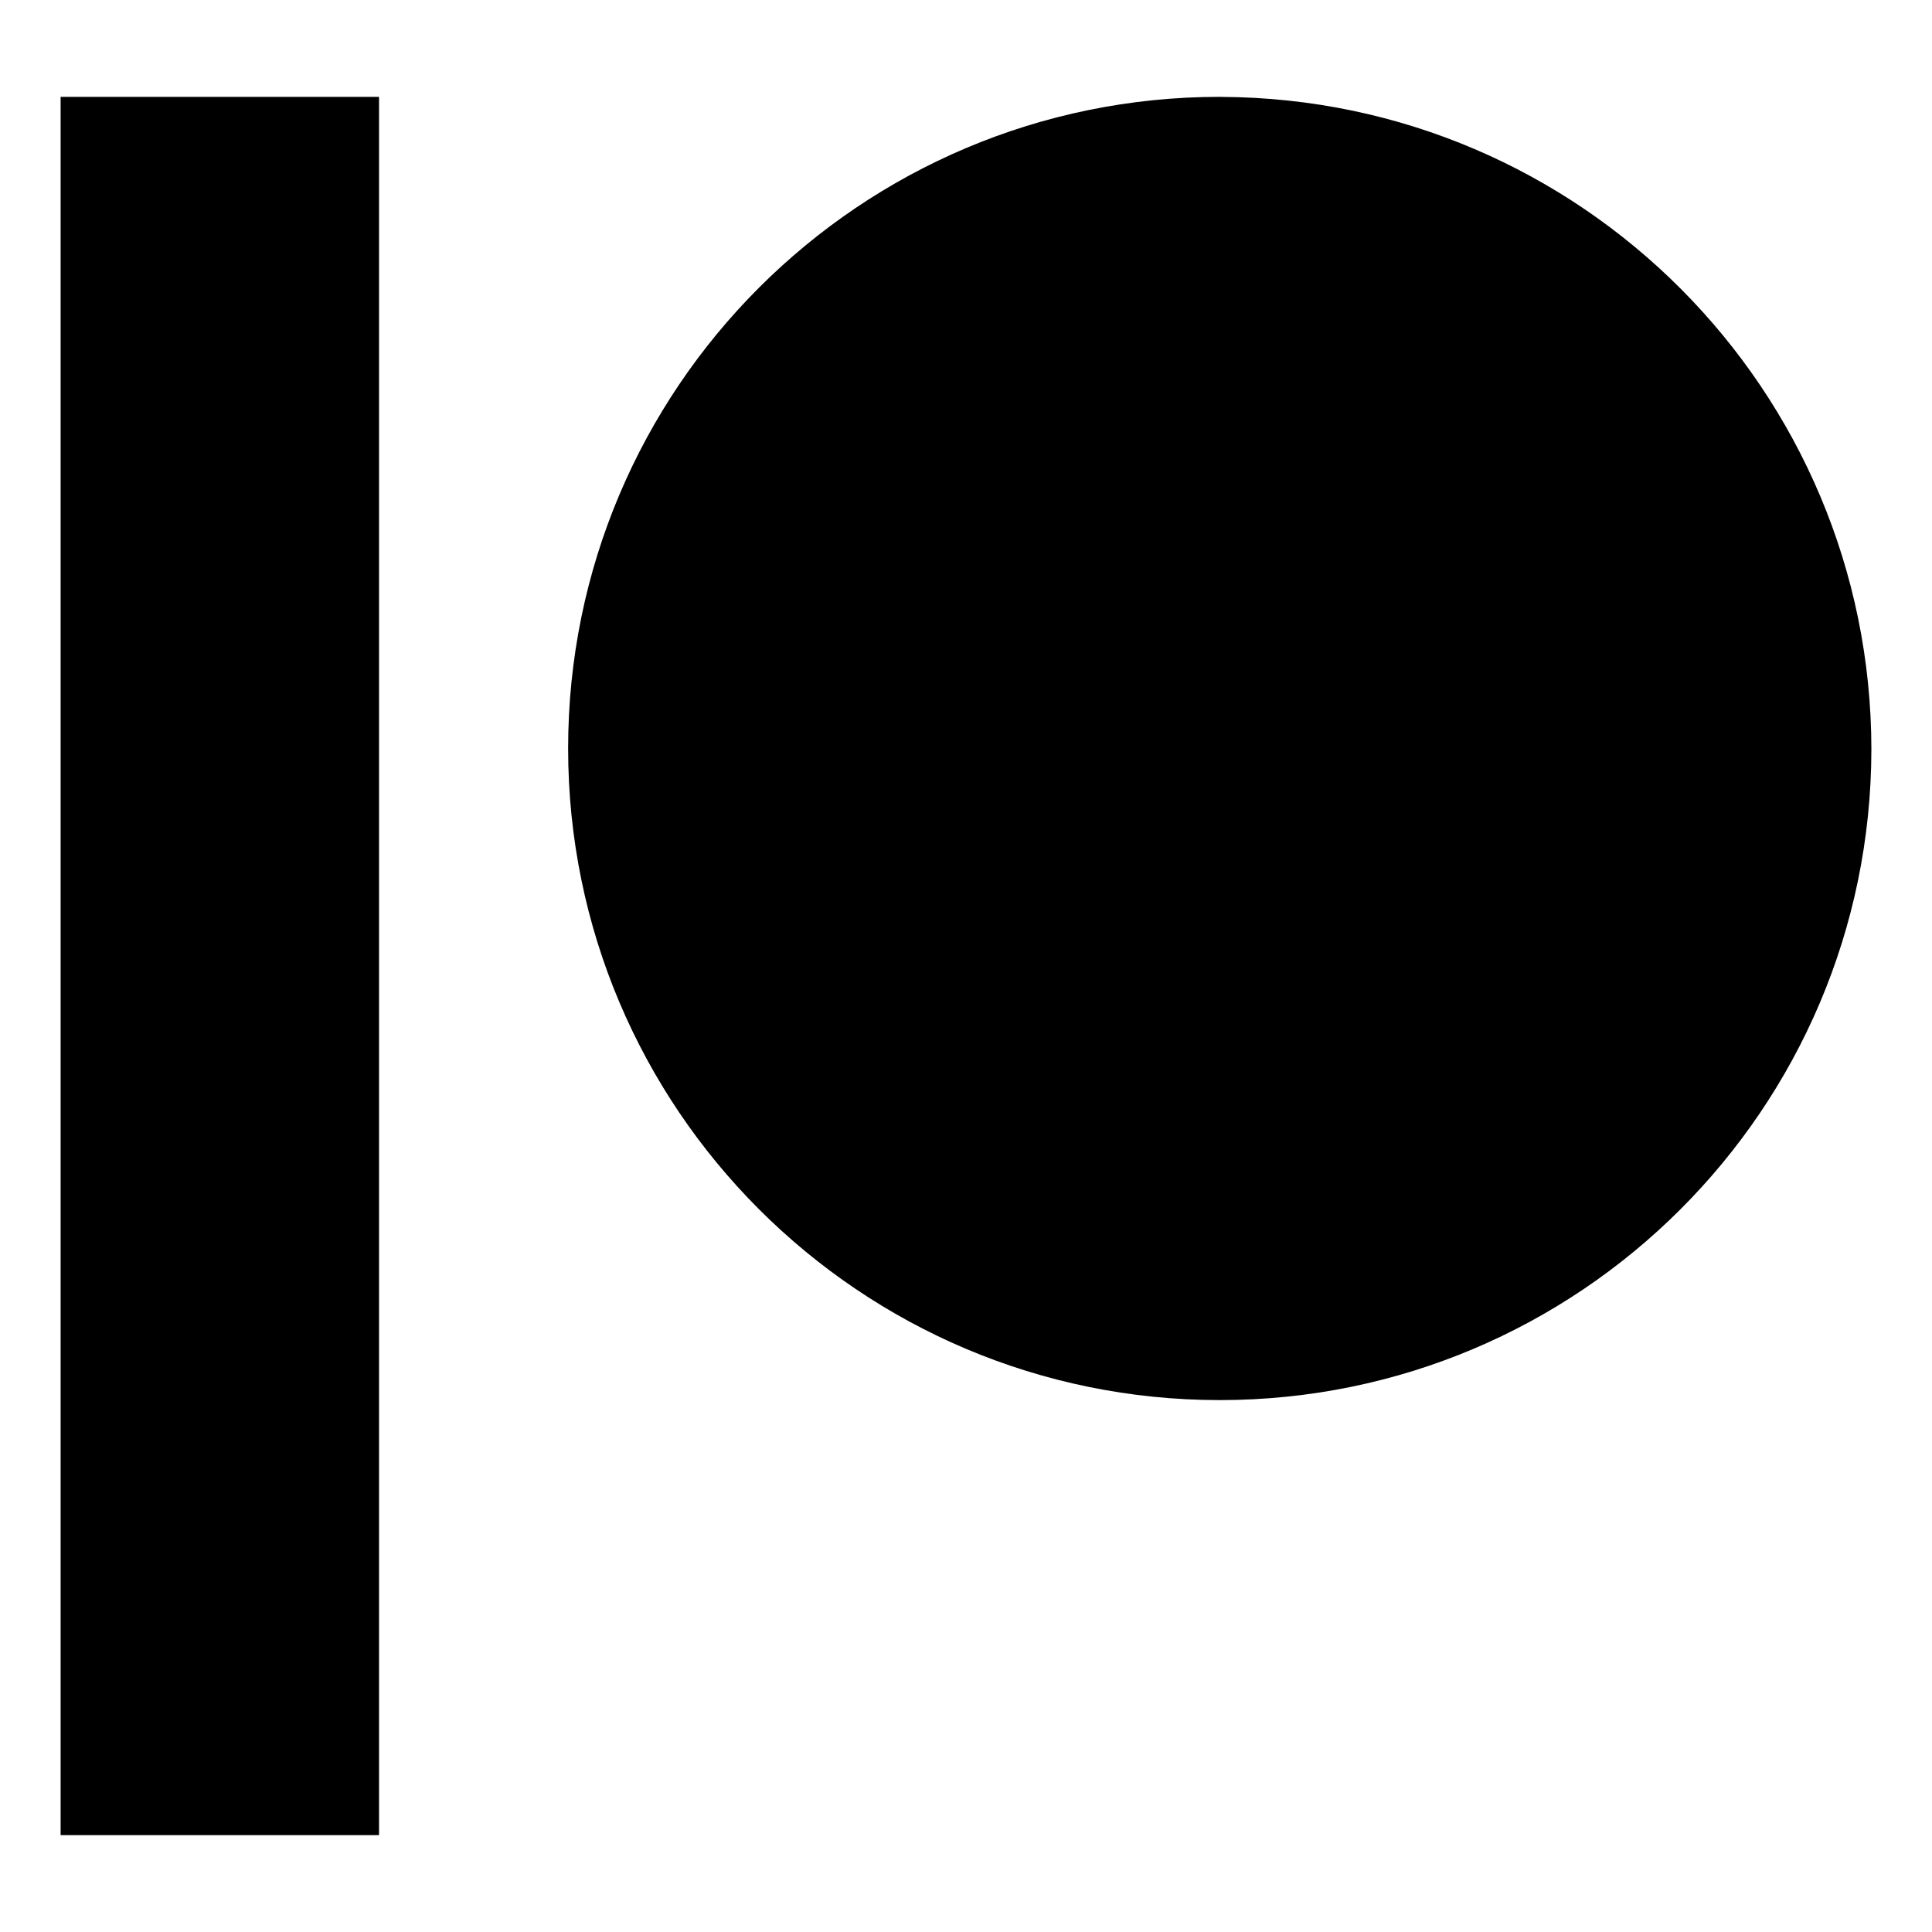
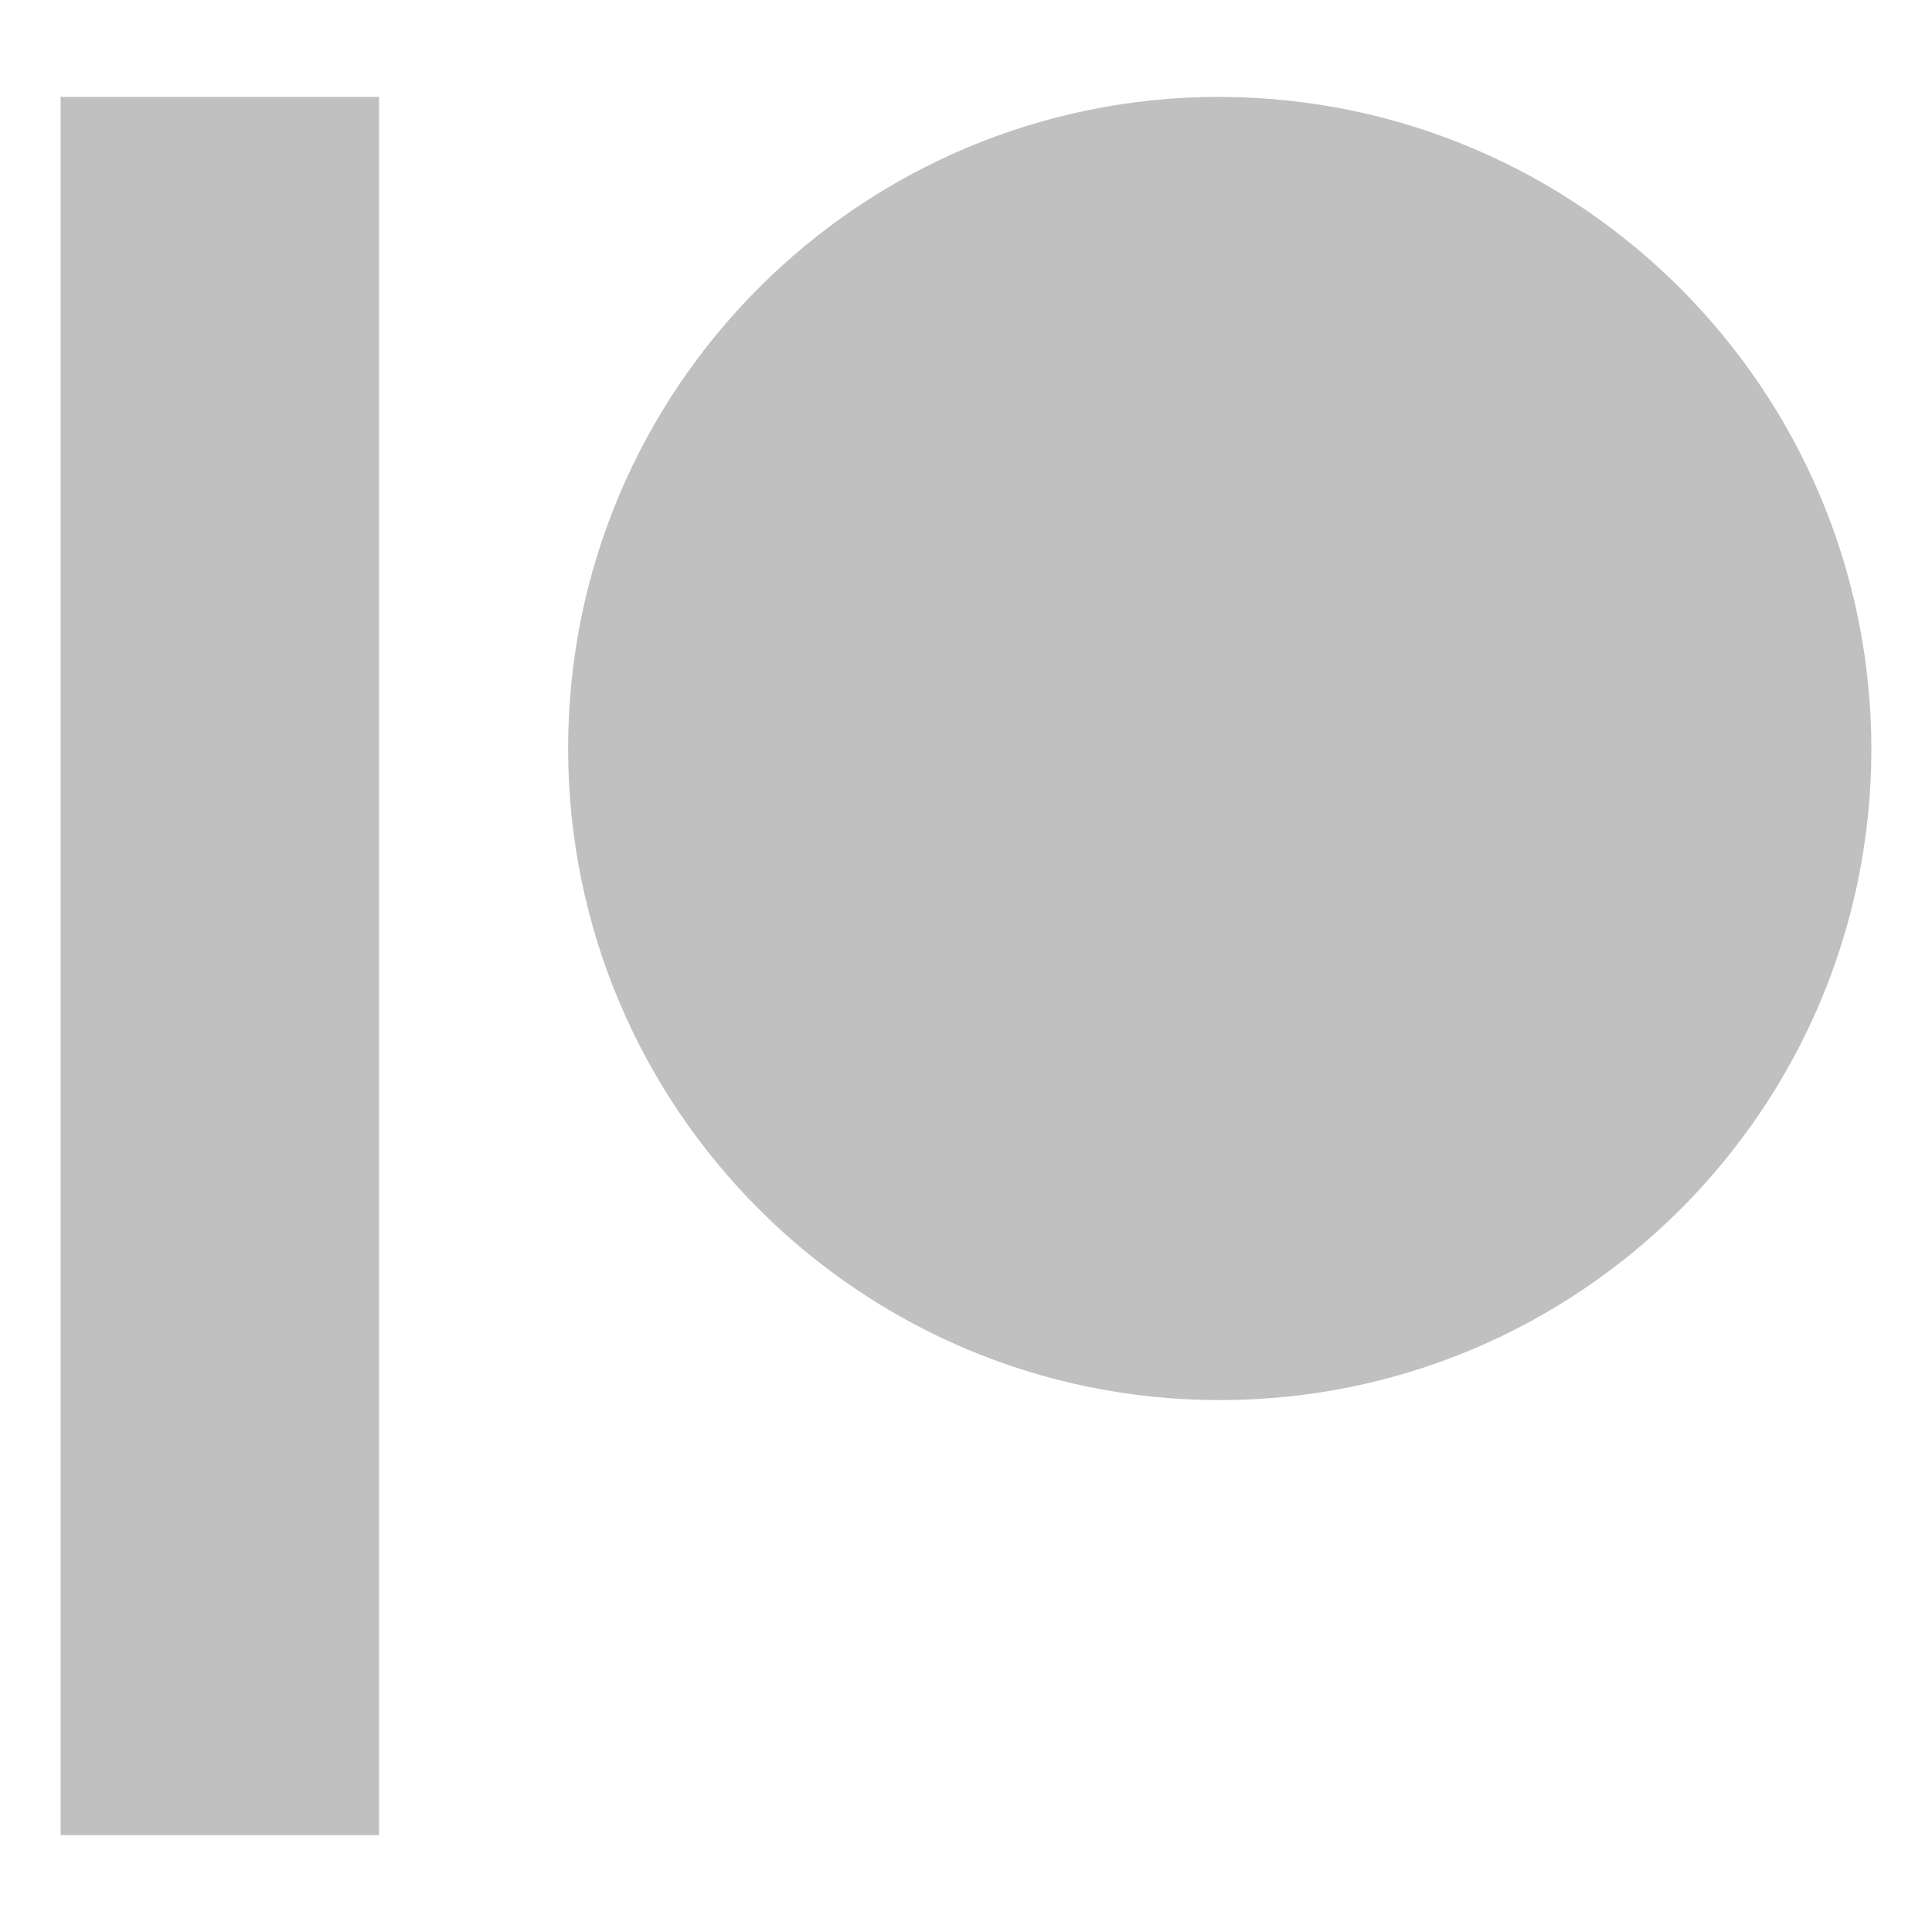
- <svg xmlns="http://www.w3.org/2000/svg" fill="#000000" width="800px" height="800px" viewBox="0 0 32 32" version="1.1">
+ <svg xmlns="http://www.w3.org/2000/svg" fill="#C1C0C0" width="800px" height="800px" viewBox="0 0 32 32" version="1.1">
  <path d="M20.23 1.604c-0.008-0-0.017-0-0.027-0-5.961 0-10.793 4.832-10.793 10.793s4.832 10.793 10.793 10.793c5.955 0 10.783-4.822 10.793-10.775v-0.001c-0.004-5.953-4.816-10.781-10.763-10.809h-0.003zM1.004 1.604v28.792h5.274v-28.792z" />
</svg>
